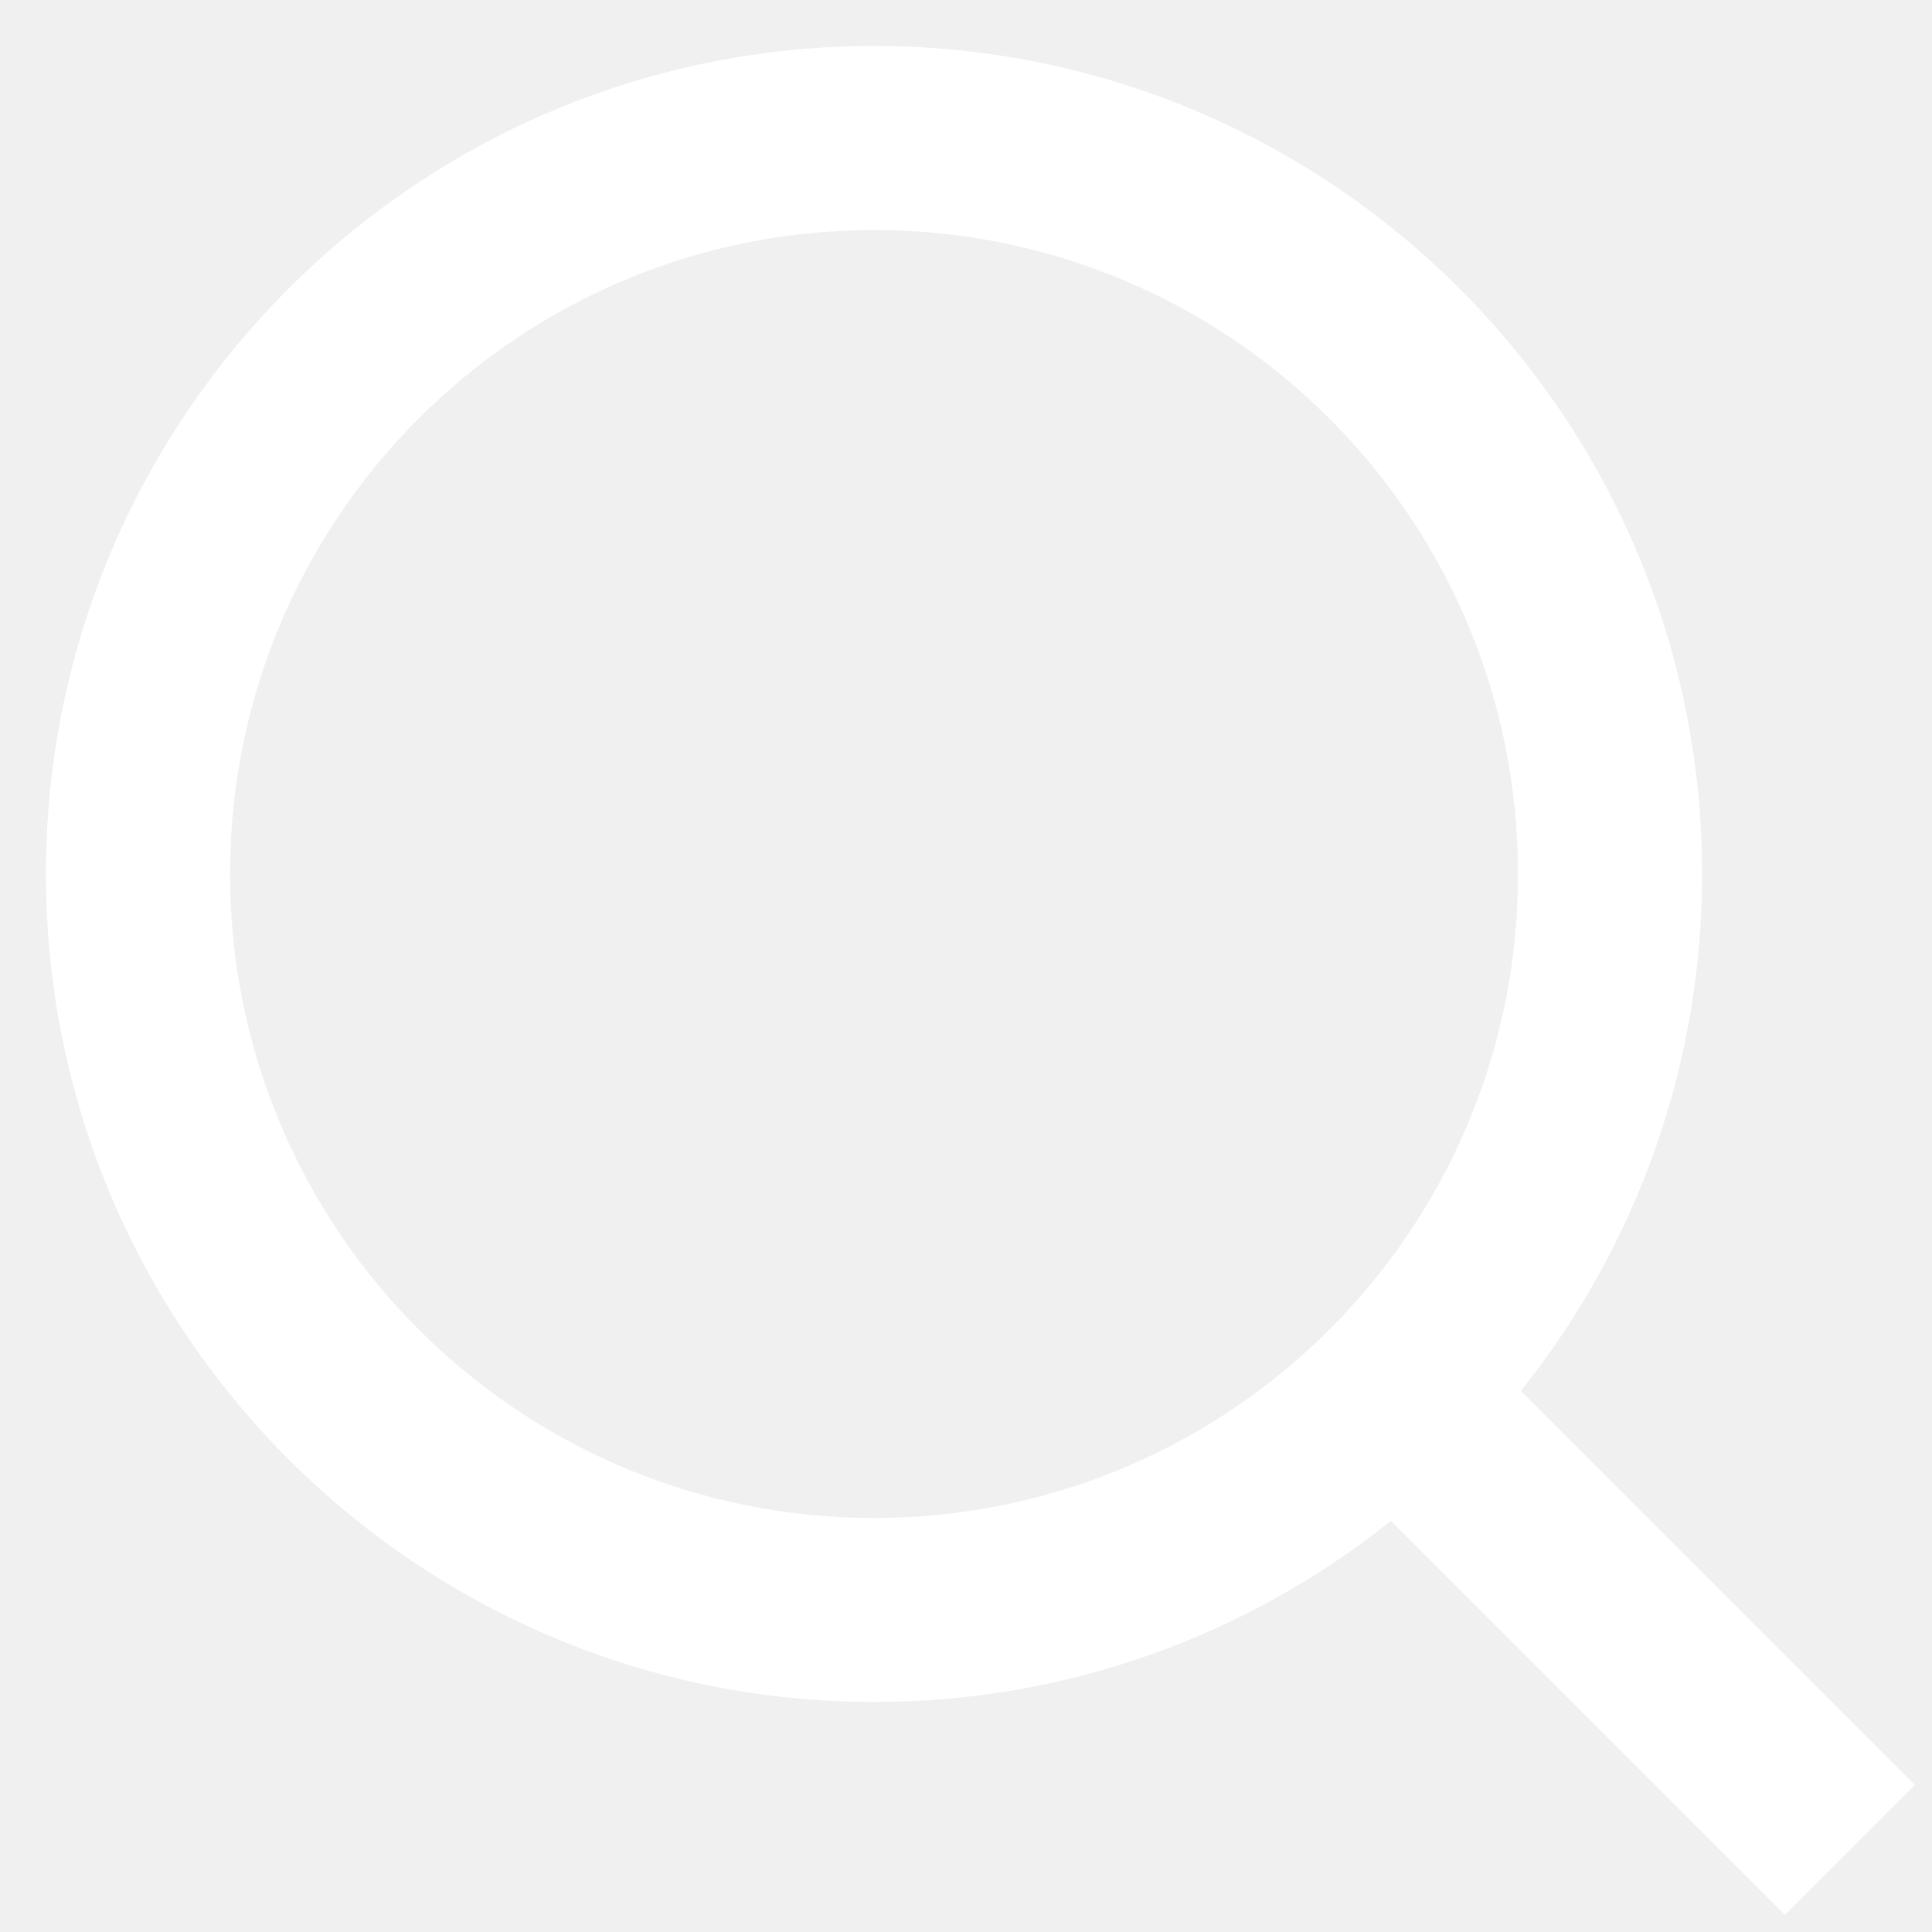
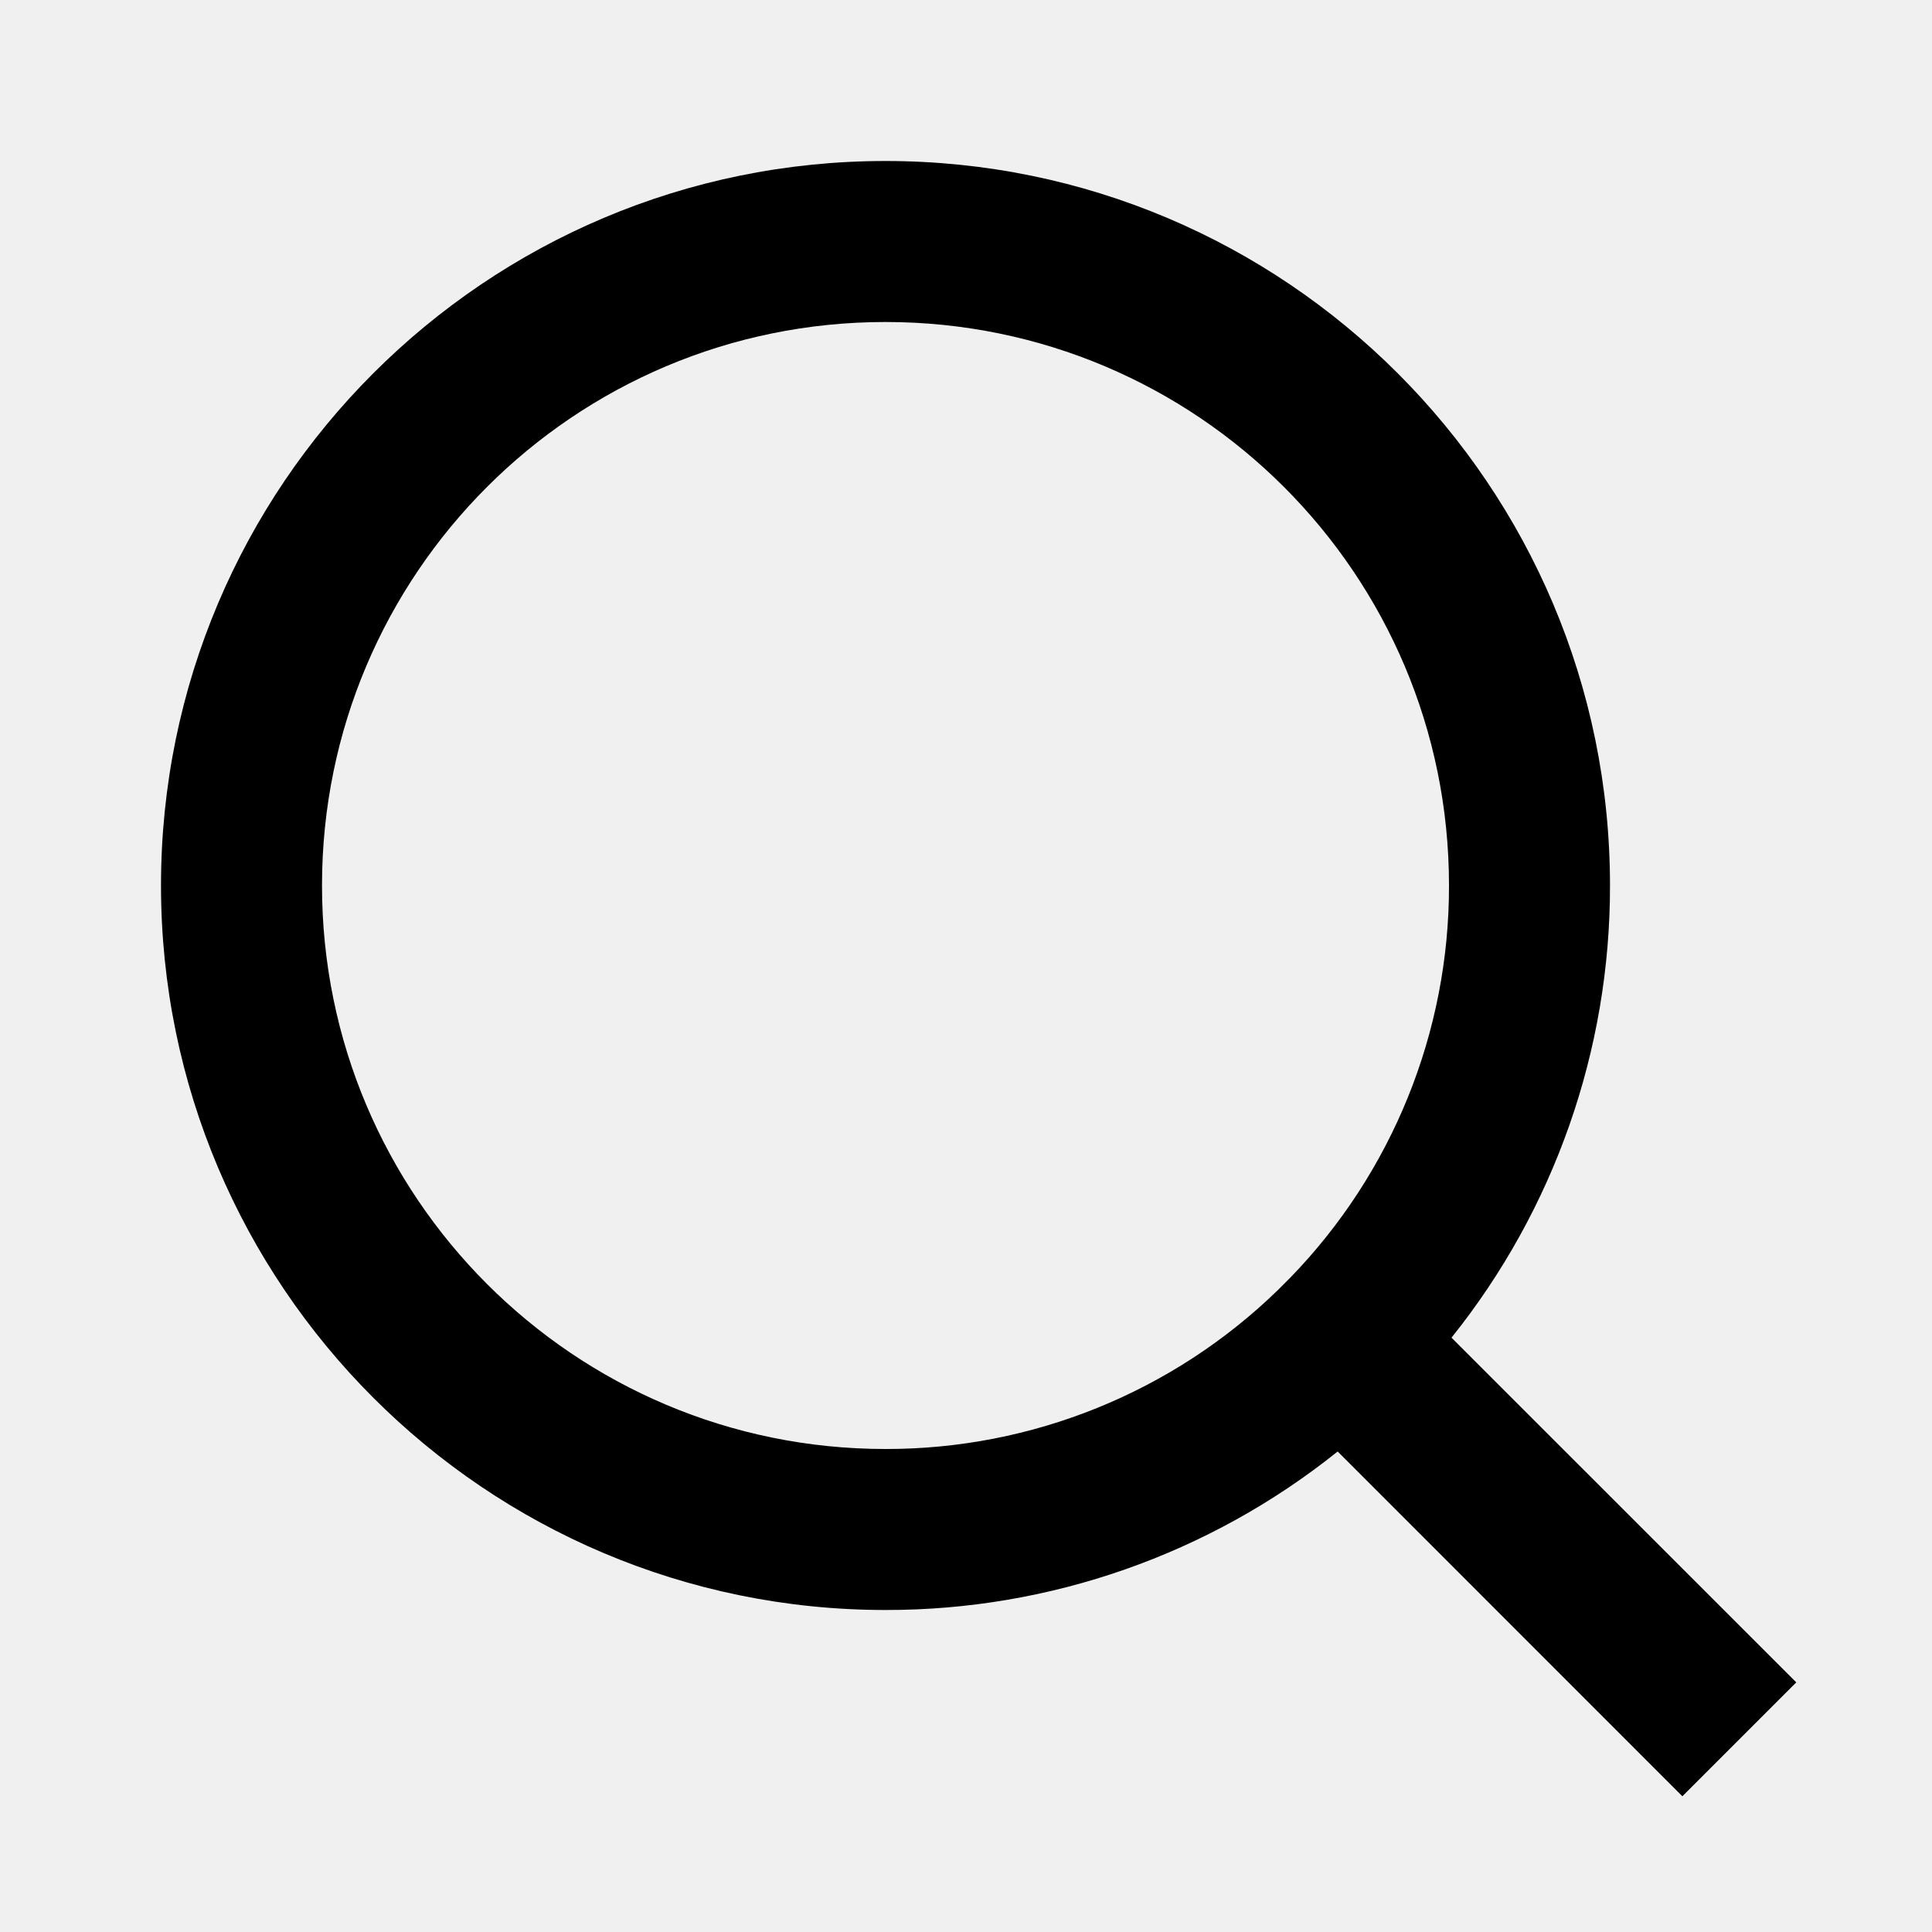
- <svg xmlns="http://www.w3.org/2000/svg" width="14" height="14" viewBox="0 0 14 14" fill="none">
-   <path d="M11.021 10.078L13.876 12.933L12.933 13.876L10.078 11.021C9.016 11.872 7.695 12.335 6.333 12.333C3.022 12.333 0.333 9.645 0.333 6.333C0.333 3.021 3.022 0.333 6.333 0.333C9.646 0.333 12.334 3.021 12.334 6.333C12.335 7.695 11.872 9.016 11.021 10.078ZM9.684 9.583C10.53 8.713 11.002 7.547 11 6.333C11 3.755 8.912 1.667 6.333 1.667C3.755 1.667 1.667 3.755 1.667 6.333C1.667 8.911 3.755 11 6.333 11C7.547 11.002 8.713 10.529 9.584 9.683L9.684 9.583Z" fill="white" />
+ <svg xmlns="http://www.w3.org/2000/svg" width="24" height="24" viewBox="0 0 24 24" fill="none">
+   <path d="M18.031 16.617L22.314 20.899L20.899 22.314L16.617 18.031C15.024 19.308 13.042 20.003 11 20C6.032 20 2 15.968 2 11C2 6.032 6.032 2 11 2C15.968 2 20 6.032 20 11C20.003 13.042 19.308 15.024 18.031 16.617ZM16.025 15.875C17.294 14.57 18.003 12.82 18 11C18 7.132 14.867 4 11 4C7.132 4 4 7.132 4 11C4 14.867 7.132 18 11 18C12.82 18.003 14.57 17.294 15.875 16.025L16.025 15.875V15.875Z" fill="black" />
</svg>
